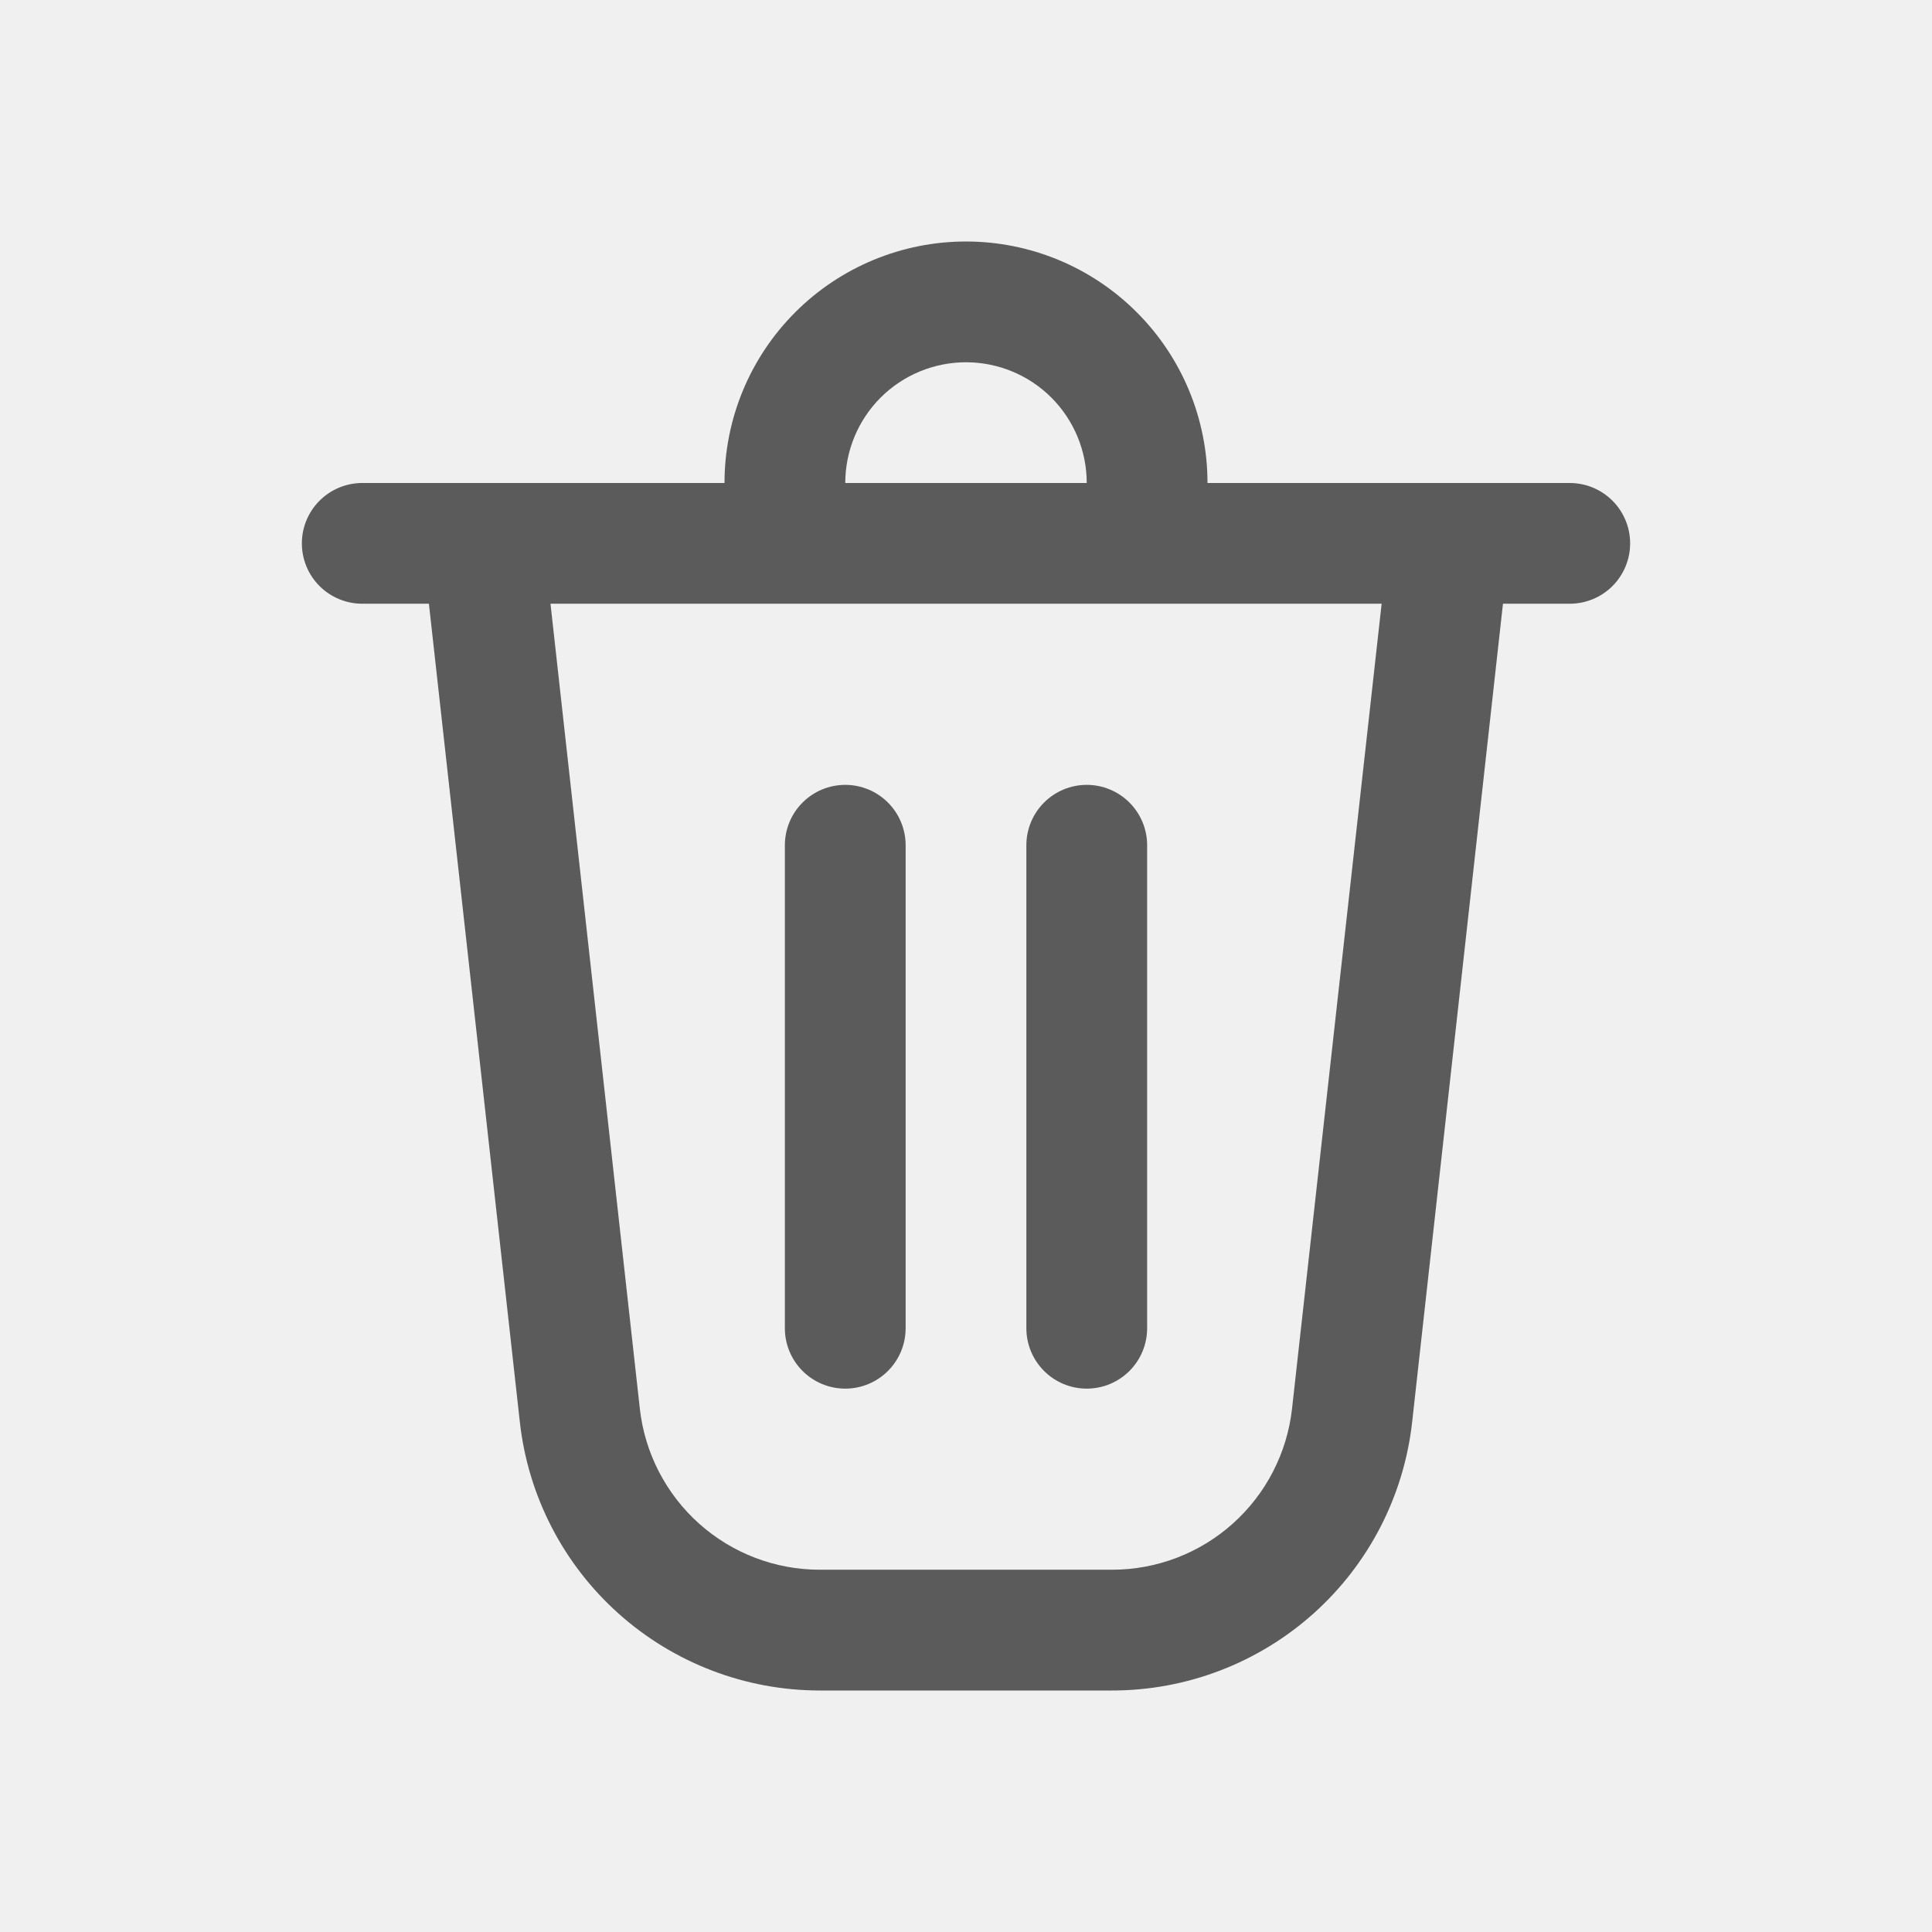
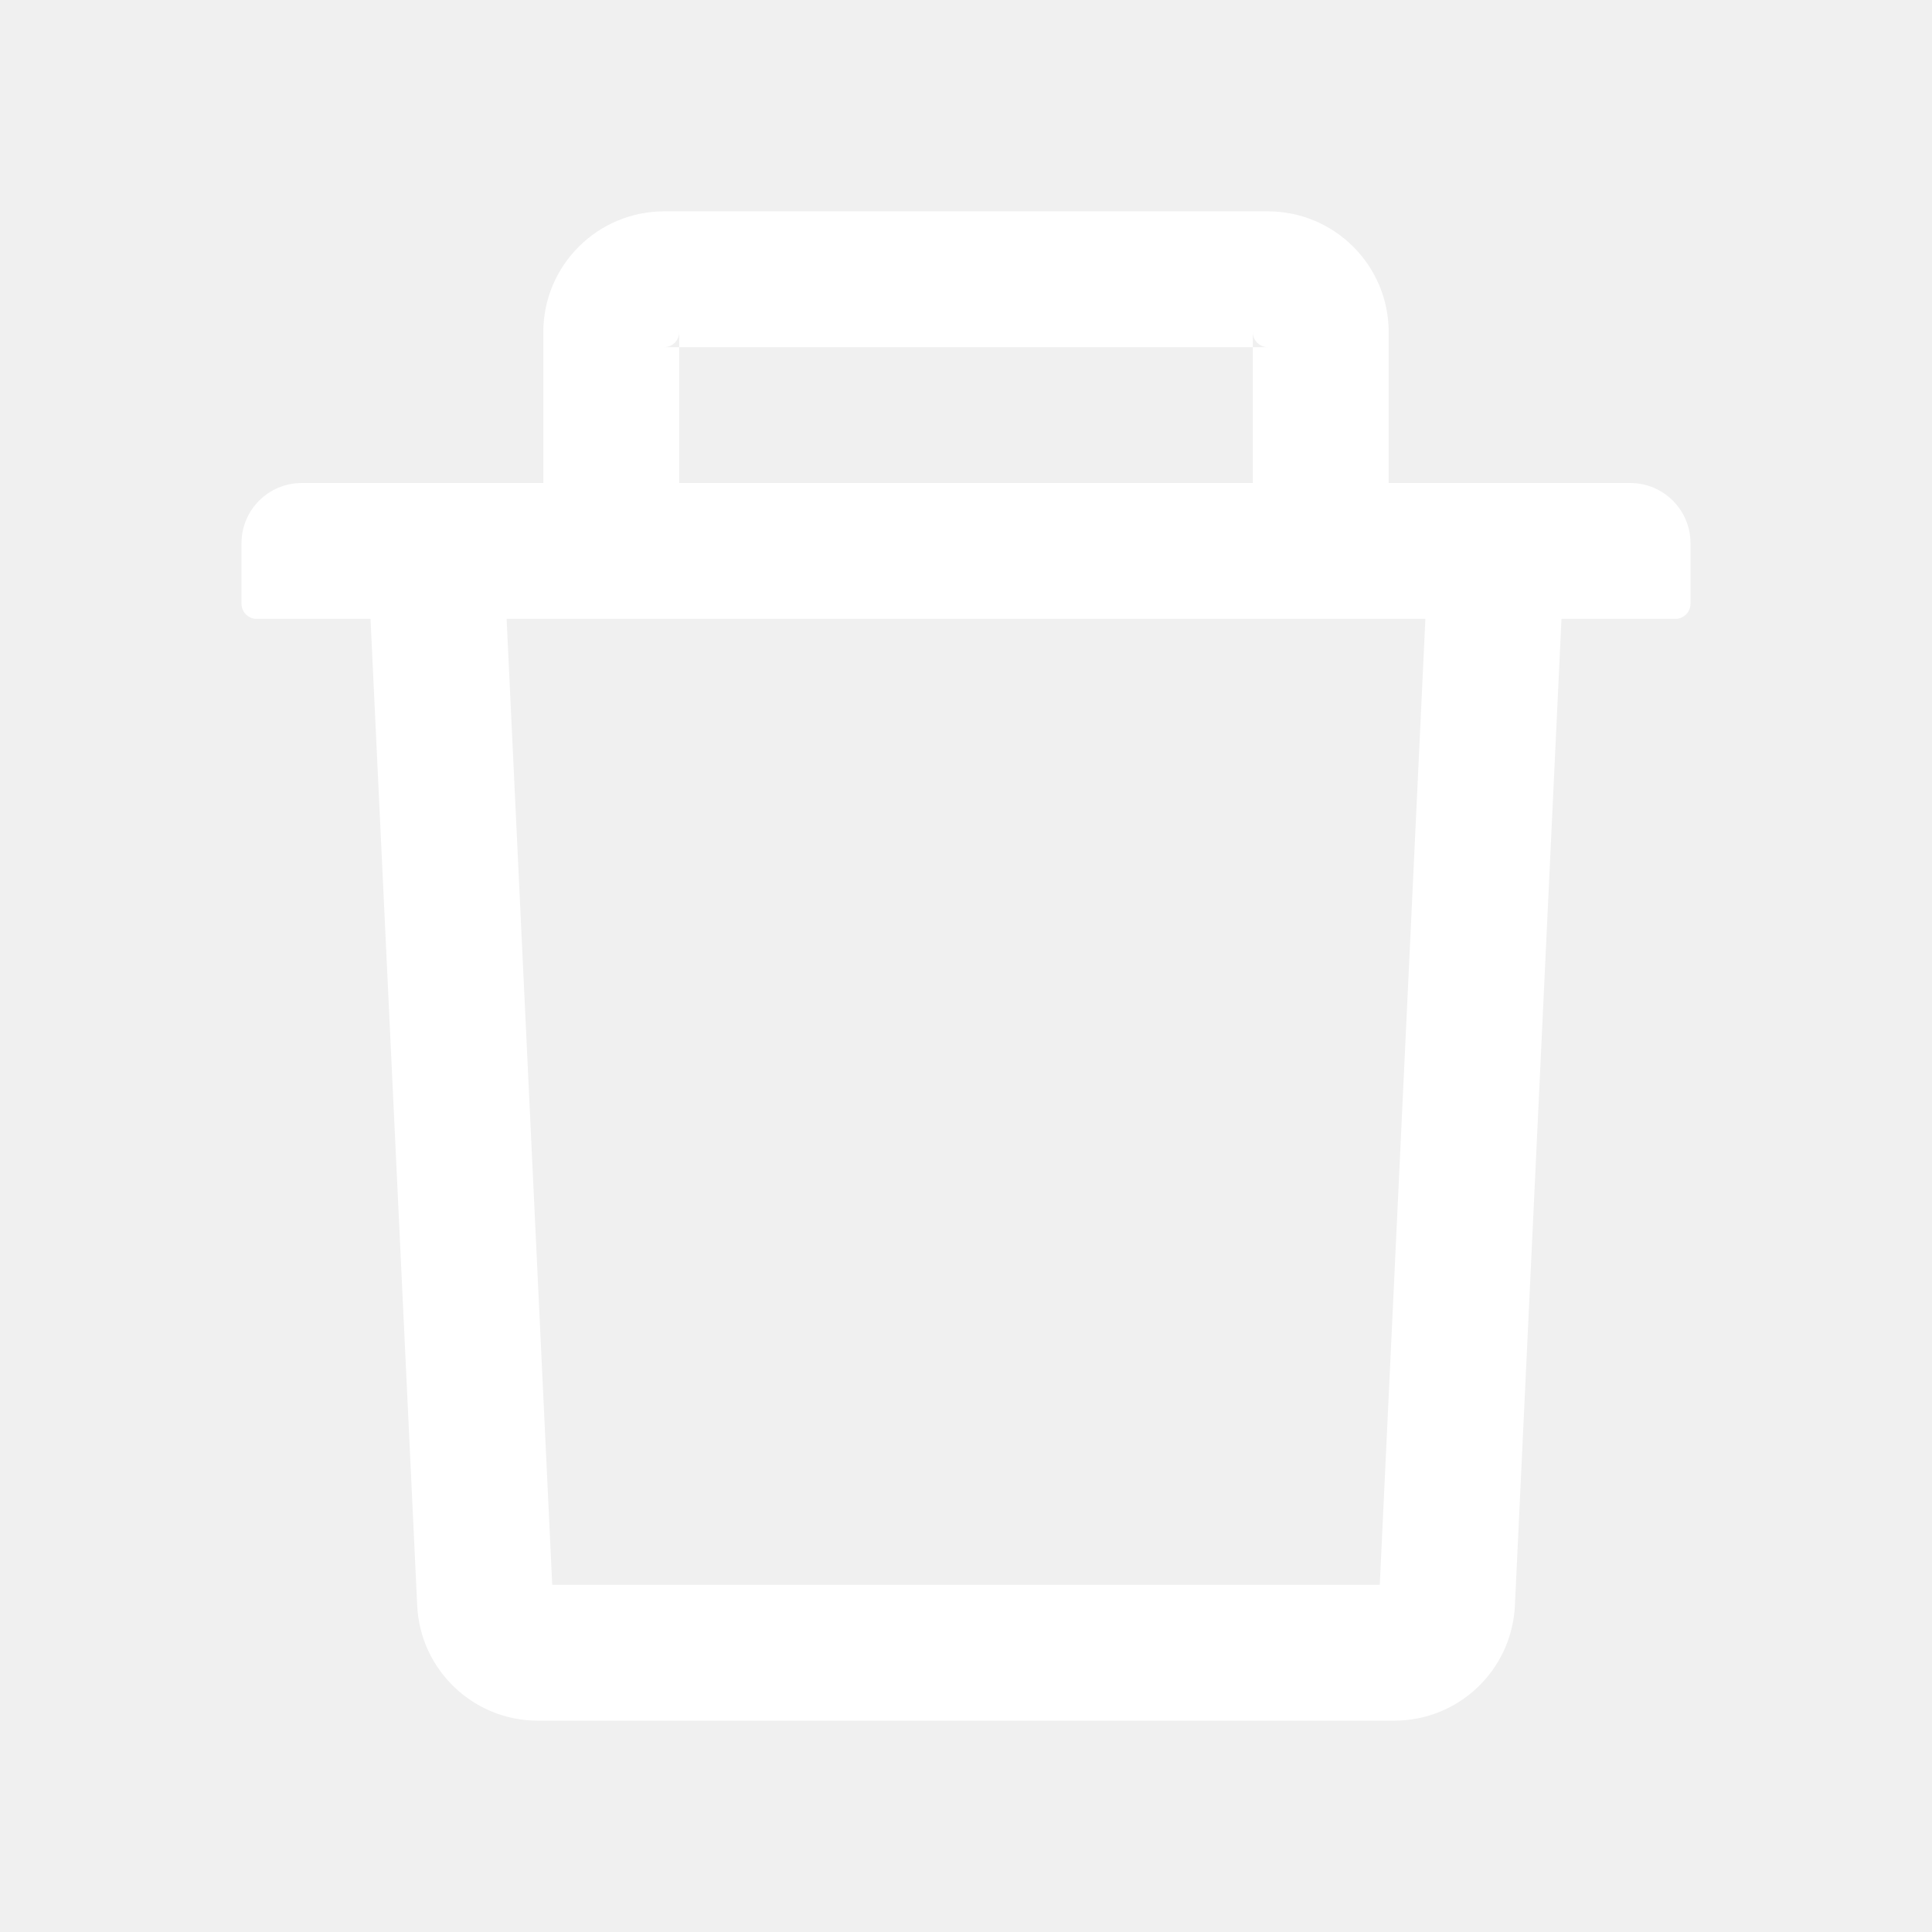
- <svg xmlns="http://www.w3.org/2000/svg" width="45" height="45" viewBox="0 0 45 45" fill="none">
-   <path d="M18.281 19.688V30.938C18.281 31.311 18.429 31.668 18.693 31.932C18.957 32.196 19.314 32.344 19.688 32.344C20.061 32.344 20.418 32.196 20.682 31.932C20.946 31.668 21.094 31.311 21.094 30.938V19.688C21.094 19.314 20.946 18.957 20.682 18.693C20.418 18.429 20.061 18.281 19.688 18.281C19.314 18.281 18.957 18.429 18.693 18.693C18.429 18.957 18.281 19.314 18.281 19.688Z" fill="#5B5B5B" />
-   <path d="M25.312 18.281C25.686 18.281 26.043 18.429 26.307 18.693C26.571 18.957 26.719 19.314 26.719 19.688V30.938C26.719 31.311 26.571 31.668 26.307 31.932C26.043 32.196 25.686 32.344 25.312 32.344C24.939 32.344 24.582 32.196 24.318 31.932C24.054 31.668 23.906 31.311 23.906 30.938V19.688C23.906 19.314 24.054 18.957 24.318 18.693C24.582 18.429 24.939 18.281 25.312 18.281Z" fill="#5B5B5B" />
-   <path d="M28.125 11.25H36.562C36.935 11.25 37.293 11.398 37.557 11.662C37.821 11.926 37.969 12.283 37.969 12.656C37.969 13.029 37.821 13.387 37.557 13.651C37.293 13.914 36.935 14.062 36.562 14.062H35.007L32.892 33.12C32.701 34.84 31.883 36.429 30.593 37.583C29.303 38.737 27.634 39.375 25.903 39.375H19.097C17.366 39.375 15.697 38.737 14.407 37.583C13.117 36.429 12.299 34.84 12.108 33.12L9.99 14.062H8.438C8.065 14.062 7.707 13.914 7.443 13.651C7.179 13.387 7.031 13.029 7.031 12.656C7.031 12.283 7.179 11.926 7.443 11.662C7.707 11.398 8.065 11.25 8.438 11.25H16.875C16.875 9.758 17.468 8.327 18.523 7.273C19.577 6.218 21.008 5.625 22.5 5.625C23.992 5.625 25.423 6.218 26.477 7.273C27.532 8.327 28.125 9.758 28.125 11.25V11.25ZM22.5 8.438C21.754 8.438 21.039 8.734 20.511 9.261C19.984 9.789 19.688 10.504 19.688 11.25H25.312C25.312 10.504 25.016 9.789 24.489 9.261C23.961 8.734 23.246 8.438 22.5 8.438V8.438ZM12.822 14.062L14.903 32.811C15.018 33.842 15.51 34.796 16.283 35.488C17.057 36.18 18.059 36.563 19.097 36.562H25.903C26.941 36.562 27.942 36.179 28.715 35.487C29.488 34.795 29.979 33.842 30.094 32.811L32.181 14.062H12.825H12.822Z" fill="#5B5B5B" />
+ <svg xmlns="http://www.w3.org/2000/svg" width="18" height="18" viewBox="0 0 18 18" fill="none">
+   <path d="M6.328 3.234H6.188C6.265 3.234 6.328 3.171 6.328 3.094V3.234H11.672V3.094C11.672 3.171 11.735 3.234 11.812 3.234H11.672V4.5H12.938V3.094C12.938 2.473 12.433 1.969 11.812 1.969H6.188C5.567 1.969 5.062 2.473 5.062 3.094V4.5H6.328V3.234ZM15.188 4.5H2.812C2.501 4.5 2.25 4.751 2.25 5.062V5.625C2.25 5.702 2.313 5.766 2.391 5.766H3.452L3.887 14.959C3.915 15.558 4.41 16.031 5.01 16.031H12.99C13.591 16.031 14.085 15.56 14.114 14.959L14.548 5.766H15.609C15.687 5.766 15.75 5.702 15.75 5.625V5.062C15.75 4.751 15.499 4.5 15.188 4.5ZM12.855 14.766H5.145L4.72 5.766H13.28L12.855 14.766Z" fill="white" />
</svg>
